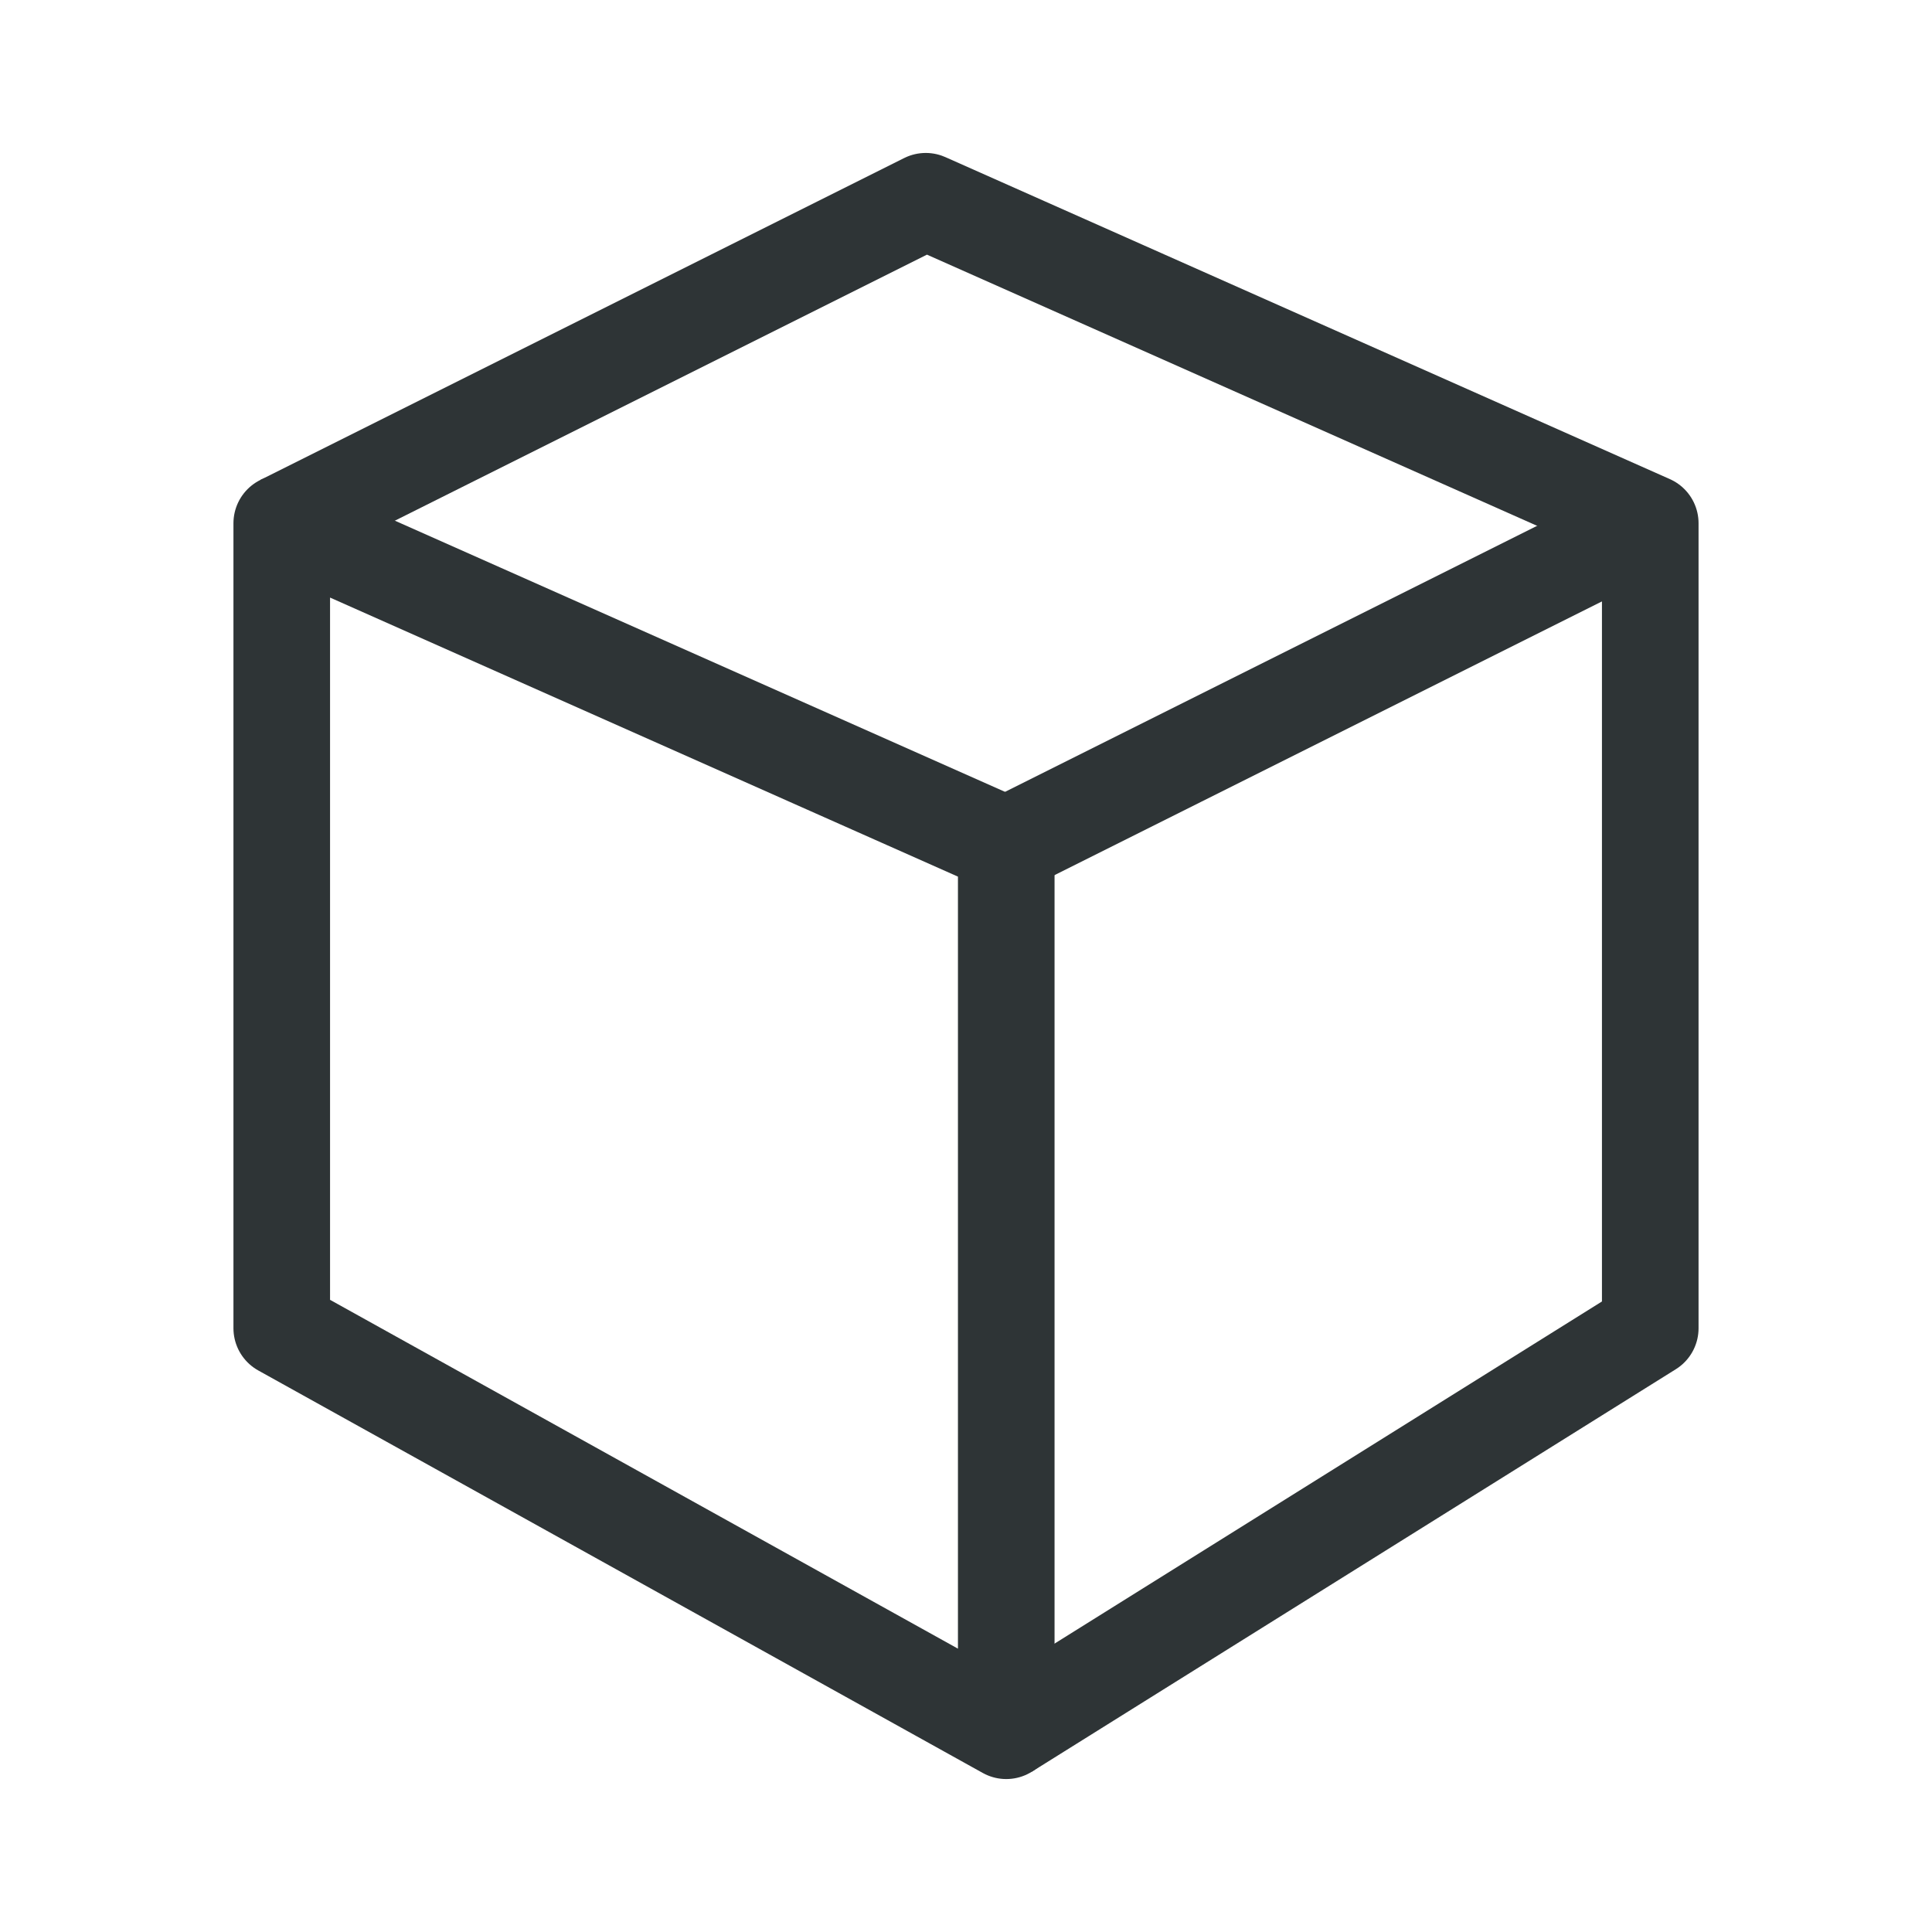
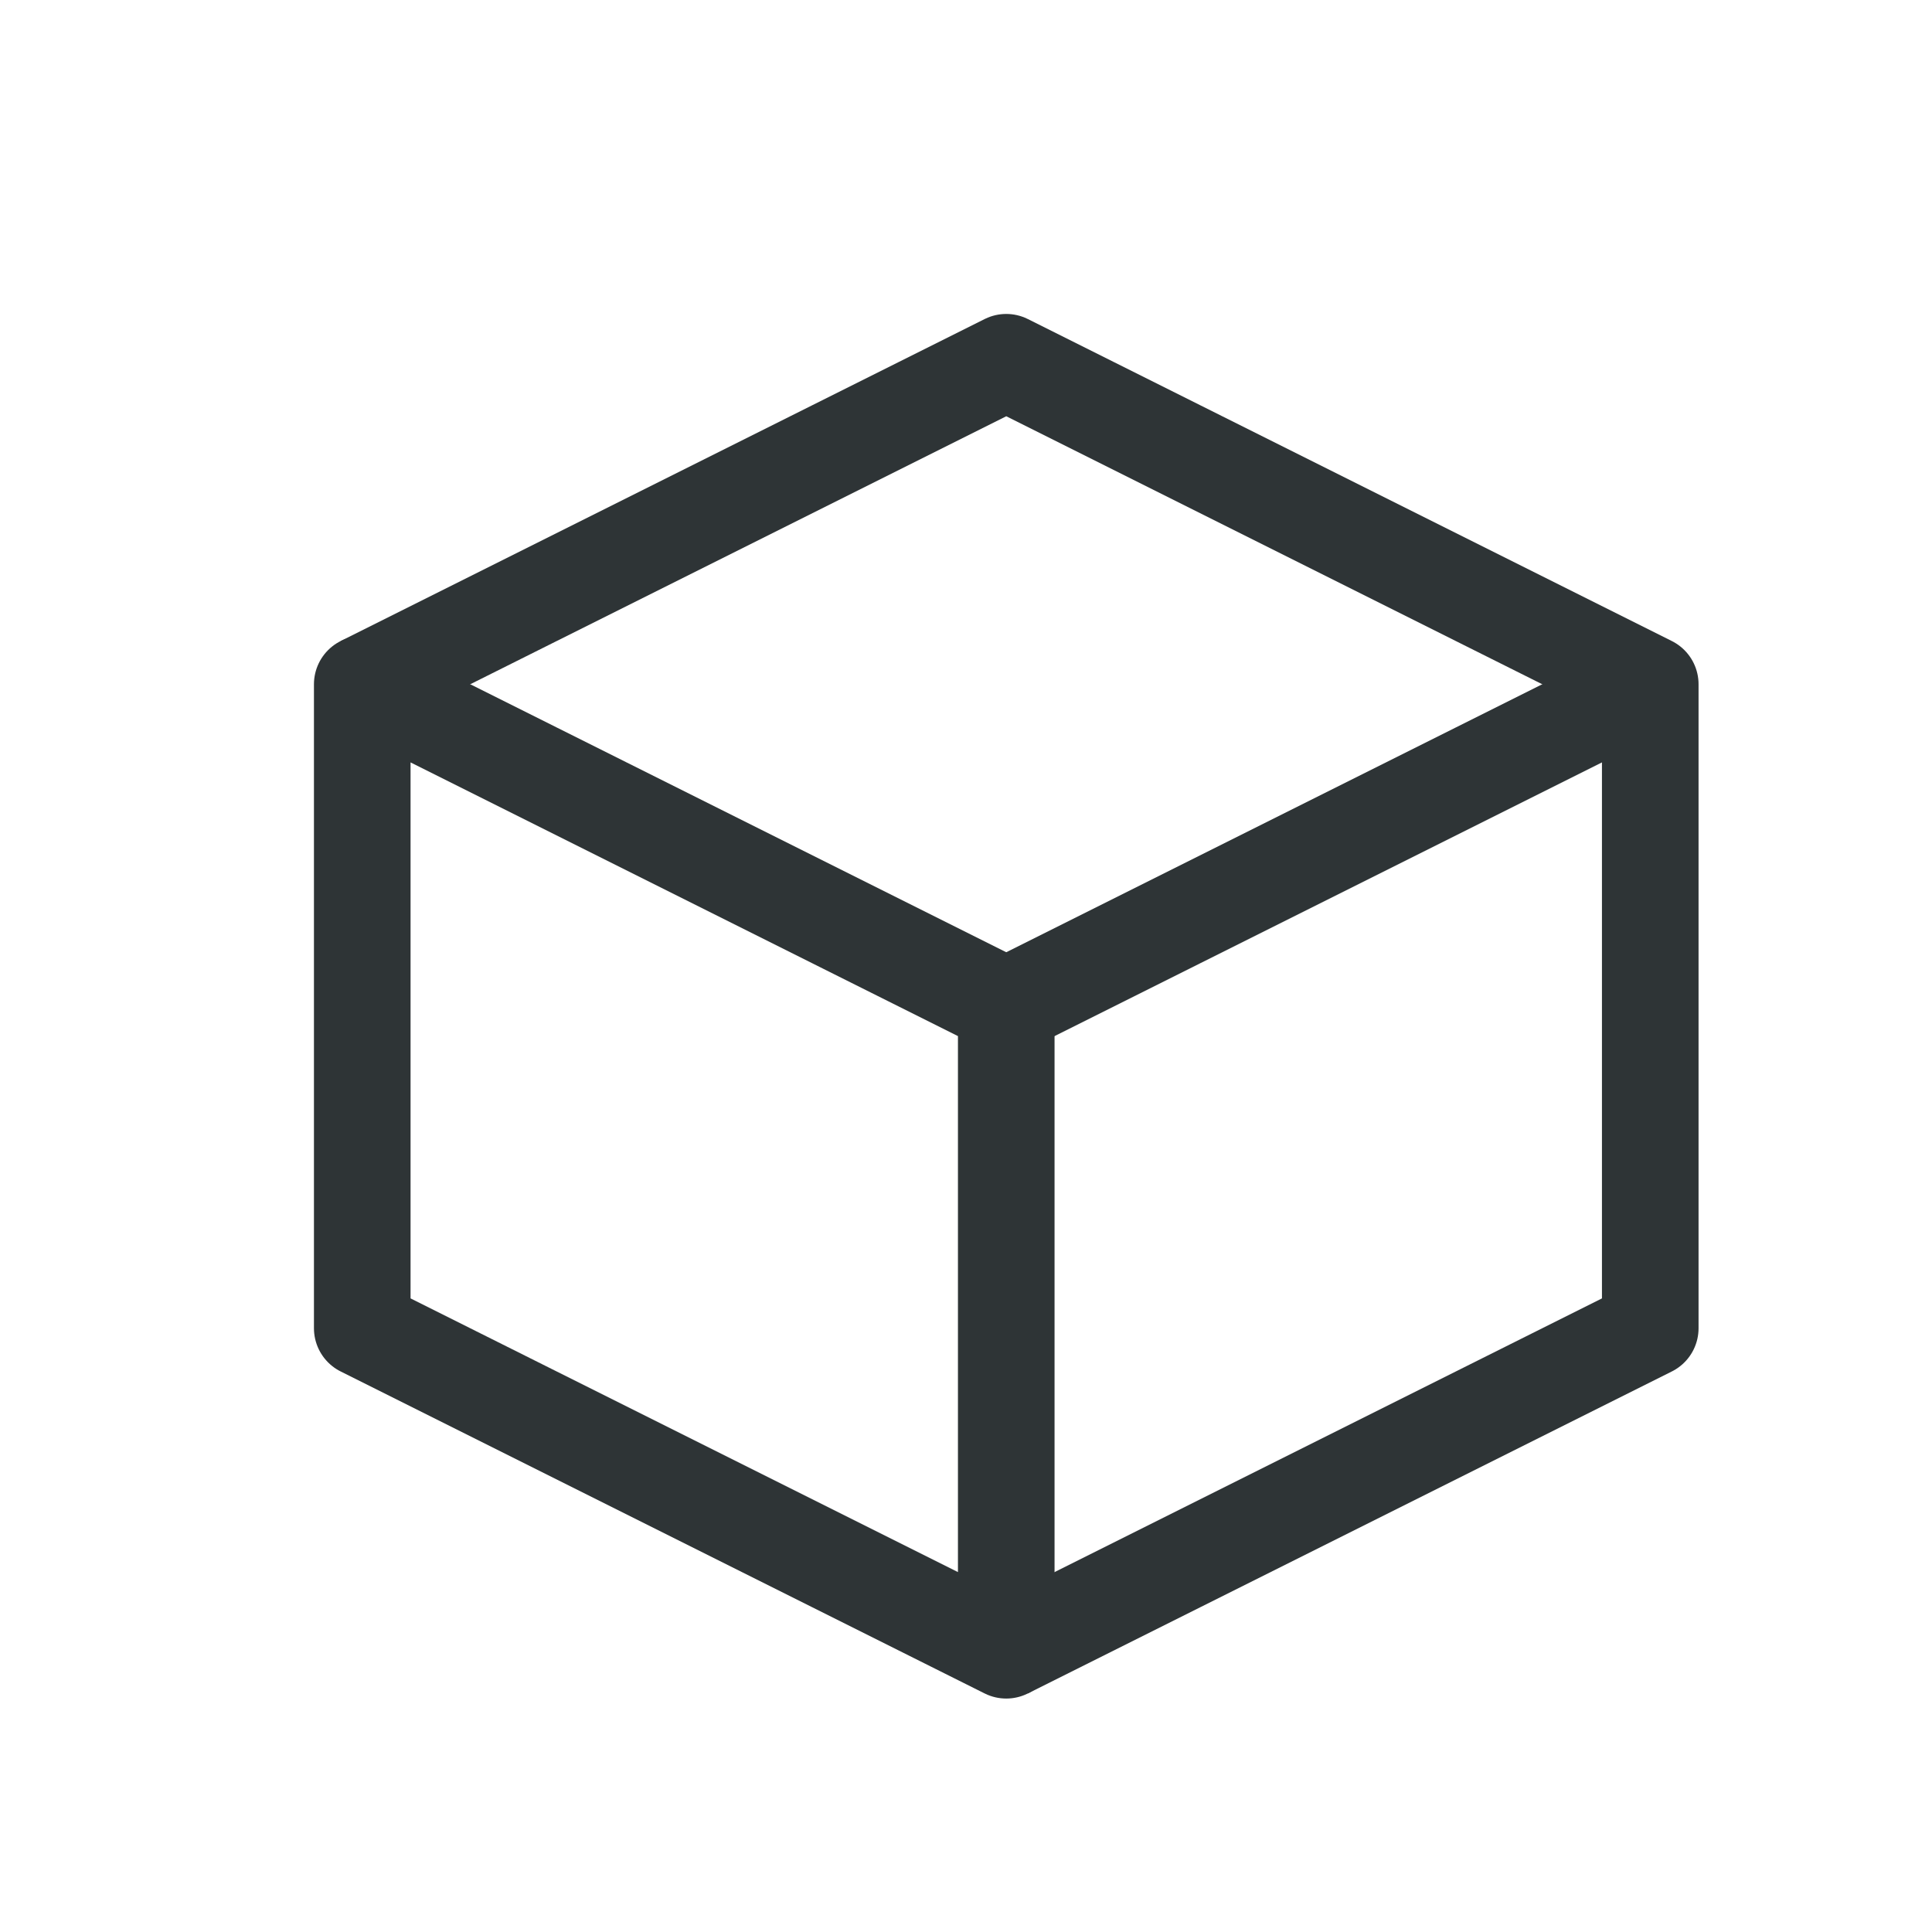
<svg xmlns="http://www.w3.org/2000/svg" width="24" height="24" viewBox="0 0 24 24" version="1.1" id="svg5" xml:space="preserve">
  <defs id="defs2" />
  <g id="layer3">
-     <path style="fill:none;stroke:#2e3436;stroke-width:1.2;stroke-linejoin:round;stroke-dasharray:none;stroke-dashoffset:1;paint-order:fill markers stroke" d="m 3.5,6.5 8,-4 9,4 v 10 l -8,5" id="path466" />
-     <path style="fill:none;stroke:#2e3436;stroke-width:1.2;stroke-linejoin:round;stroke-dasharray:none;stroke-dashoffset:1;paint-order:fill markers stroke" d="m 20.5,6.5 -8,4" id="path468" />
-     <path style="fill:none;fill-opacity:1;stroke:#2e3436;stroke-width:1.2;stroke-linejoin:round;stroke-dasharray:none;stroke-dashoffset:1;paint-order:fill markers stroke" d="m 12.5,21.5 -9,-5 v -10 l 9,4 z" id="path368" />
+     <path style="fill:none;stroke:#2e3436;stroke-width:1.2;stroke-linejoin:round;stroke-dasharray:none;stroke-dashoffset:1;paint-order:fill markers stroke" d="m 4.5,8.5 8,-4 8,4 v 8 l -8,4" id="path466" />
+     <path style="fill:none;stroke:#2e3436;stroke-width:1.2;stroke-linejoin:round;stroke-dasharray:none;stroke-dashoffset:1;paint-order:fill markers stroke" d="m 20.5,8.5 -8,4" id="path468" />
+     <path style="fill:none;fill-opacity:1;stroke:#2e3436;stroke-width:1.2;stroke-linejoin:round;stroke-dasharray:none;stroke-dashoffset:1;paint-order:fill markers stroke" d="m 12.5,20.5 -8,-4 v -8 l 8,4 z" id="path368" />
  </g>
</svg>
